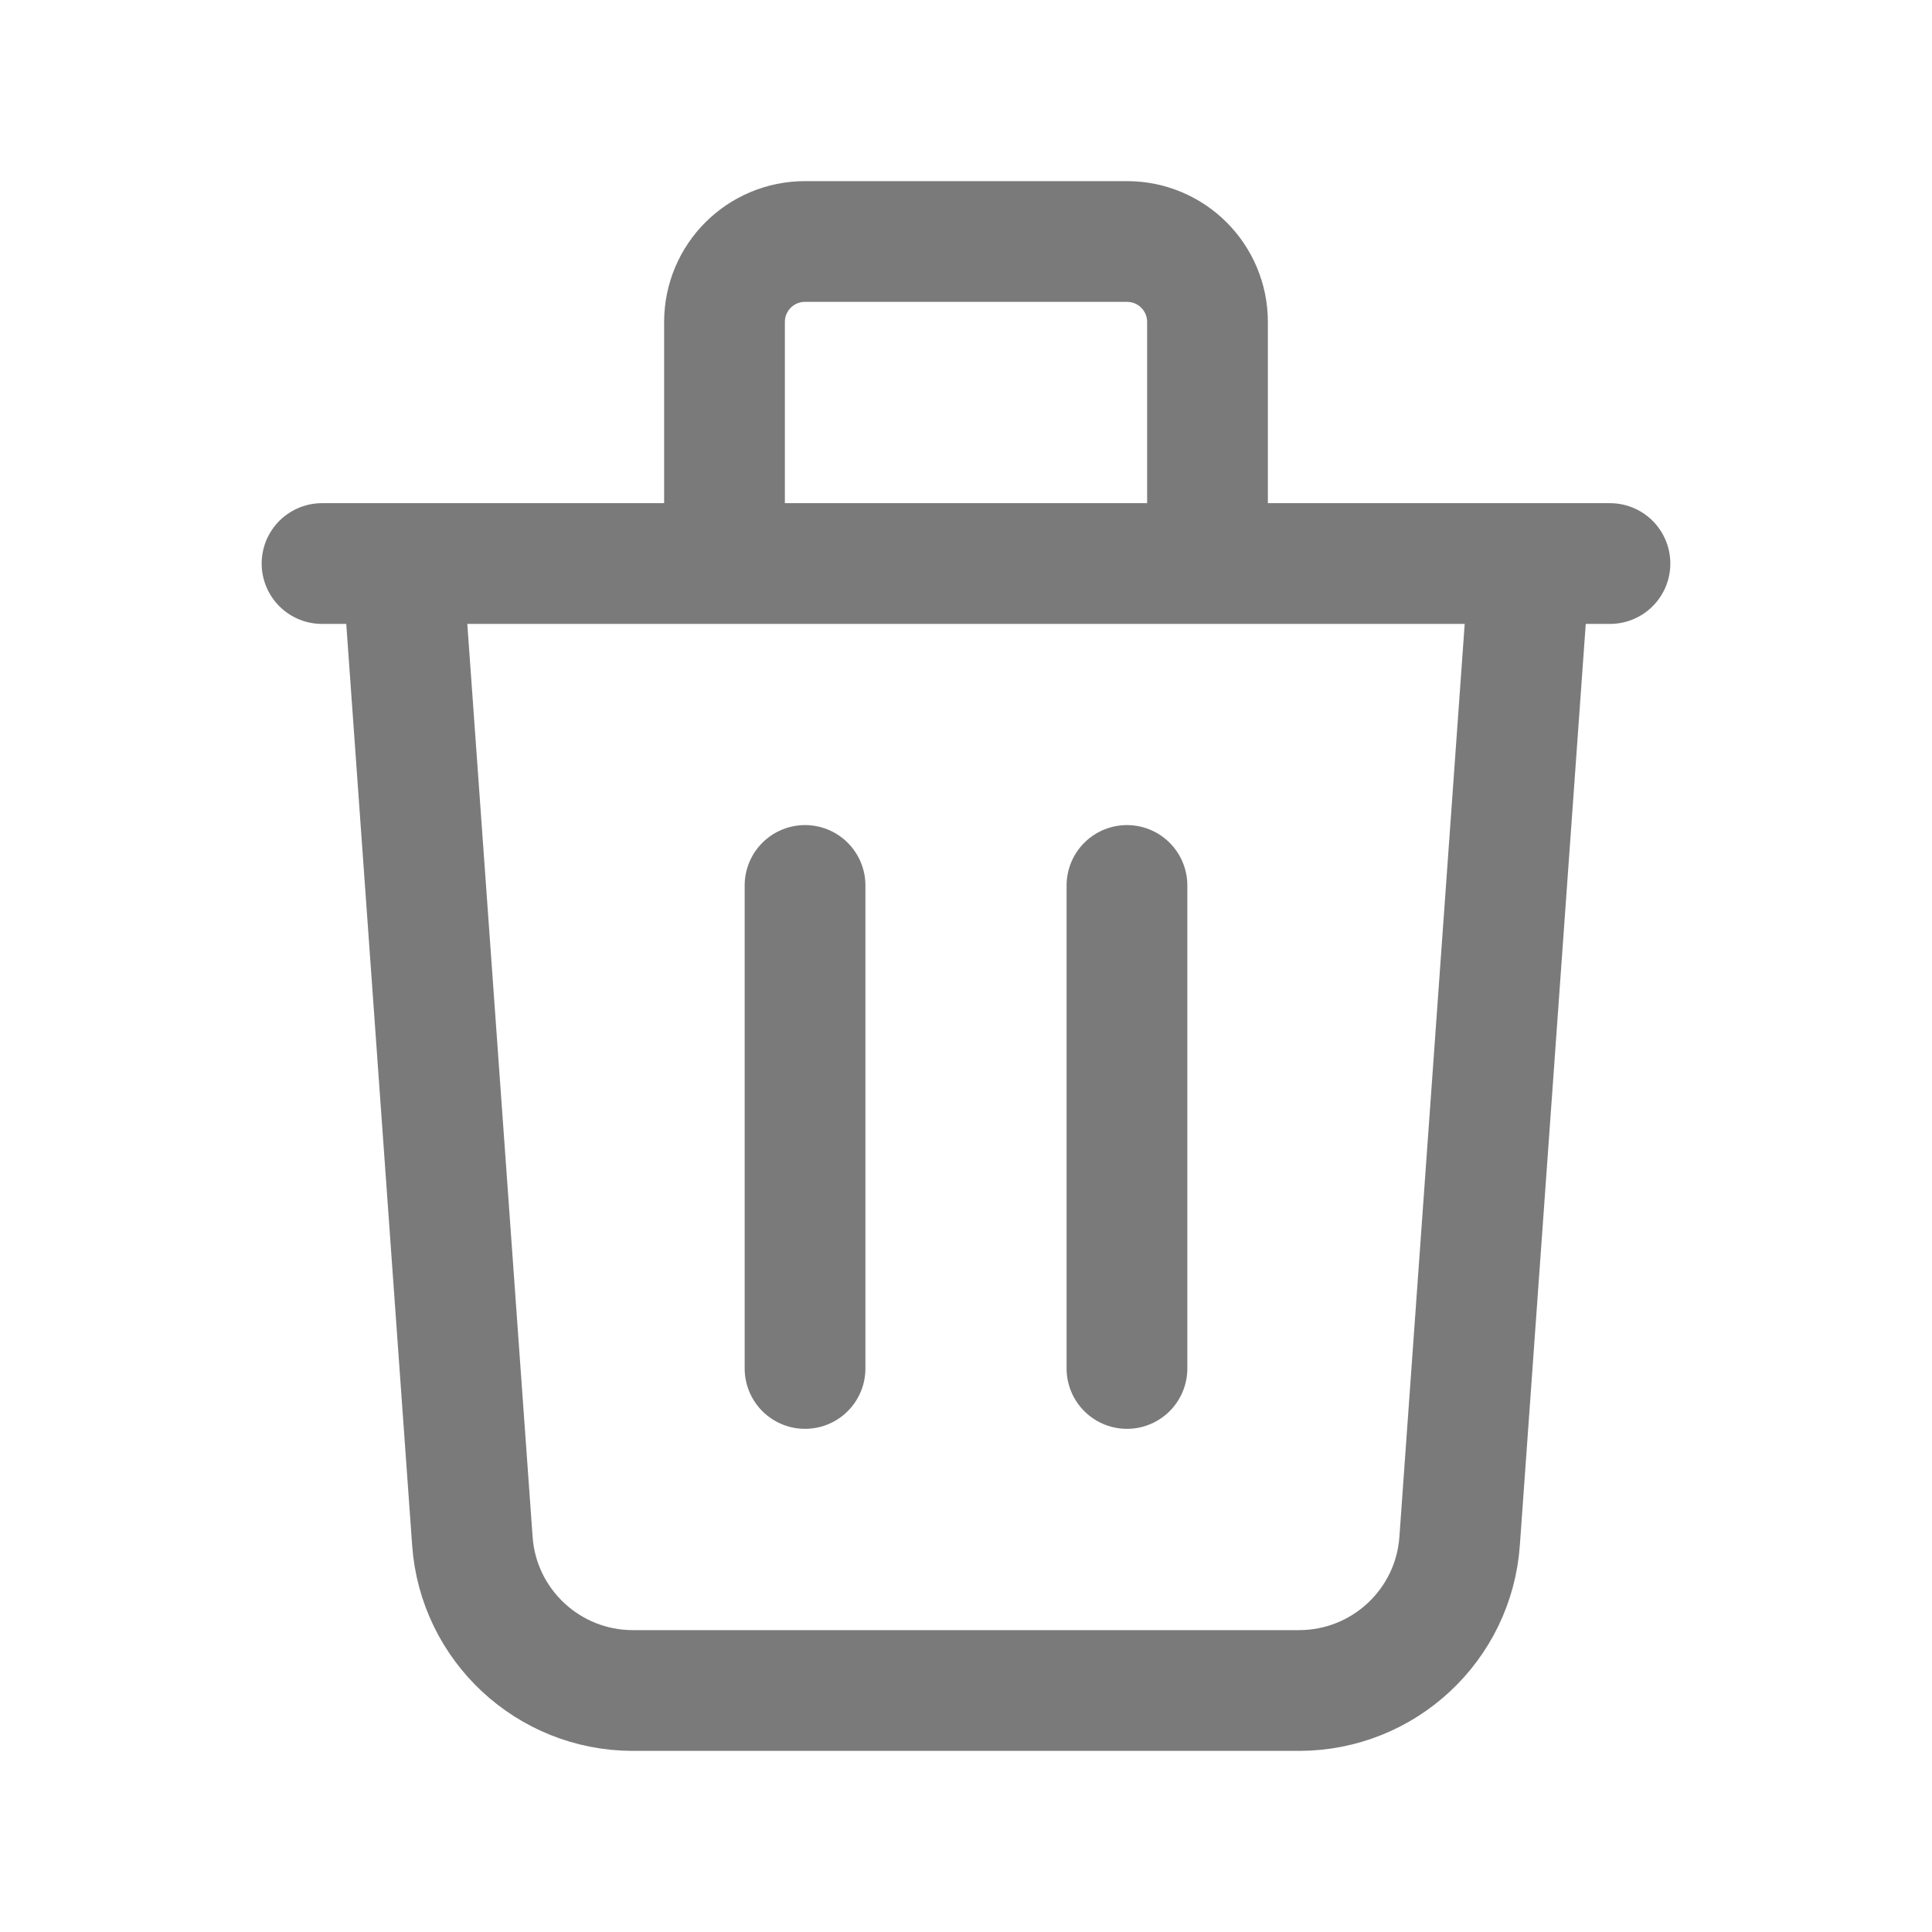
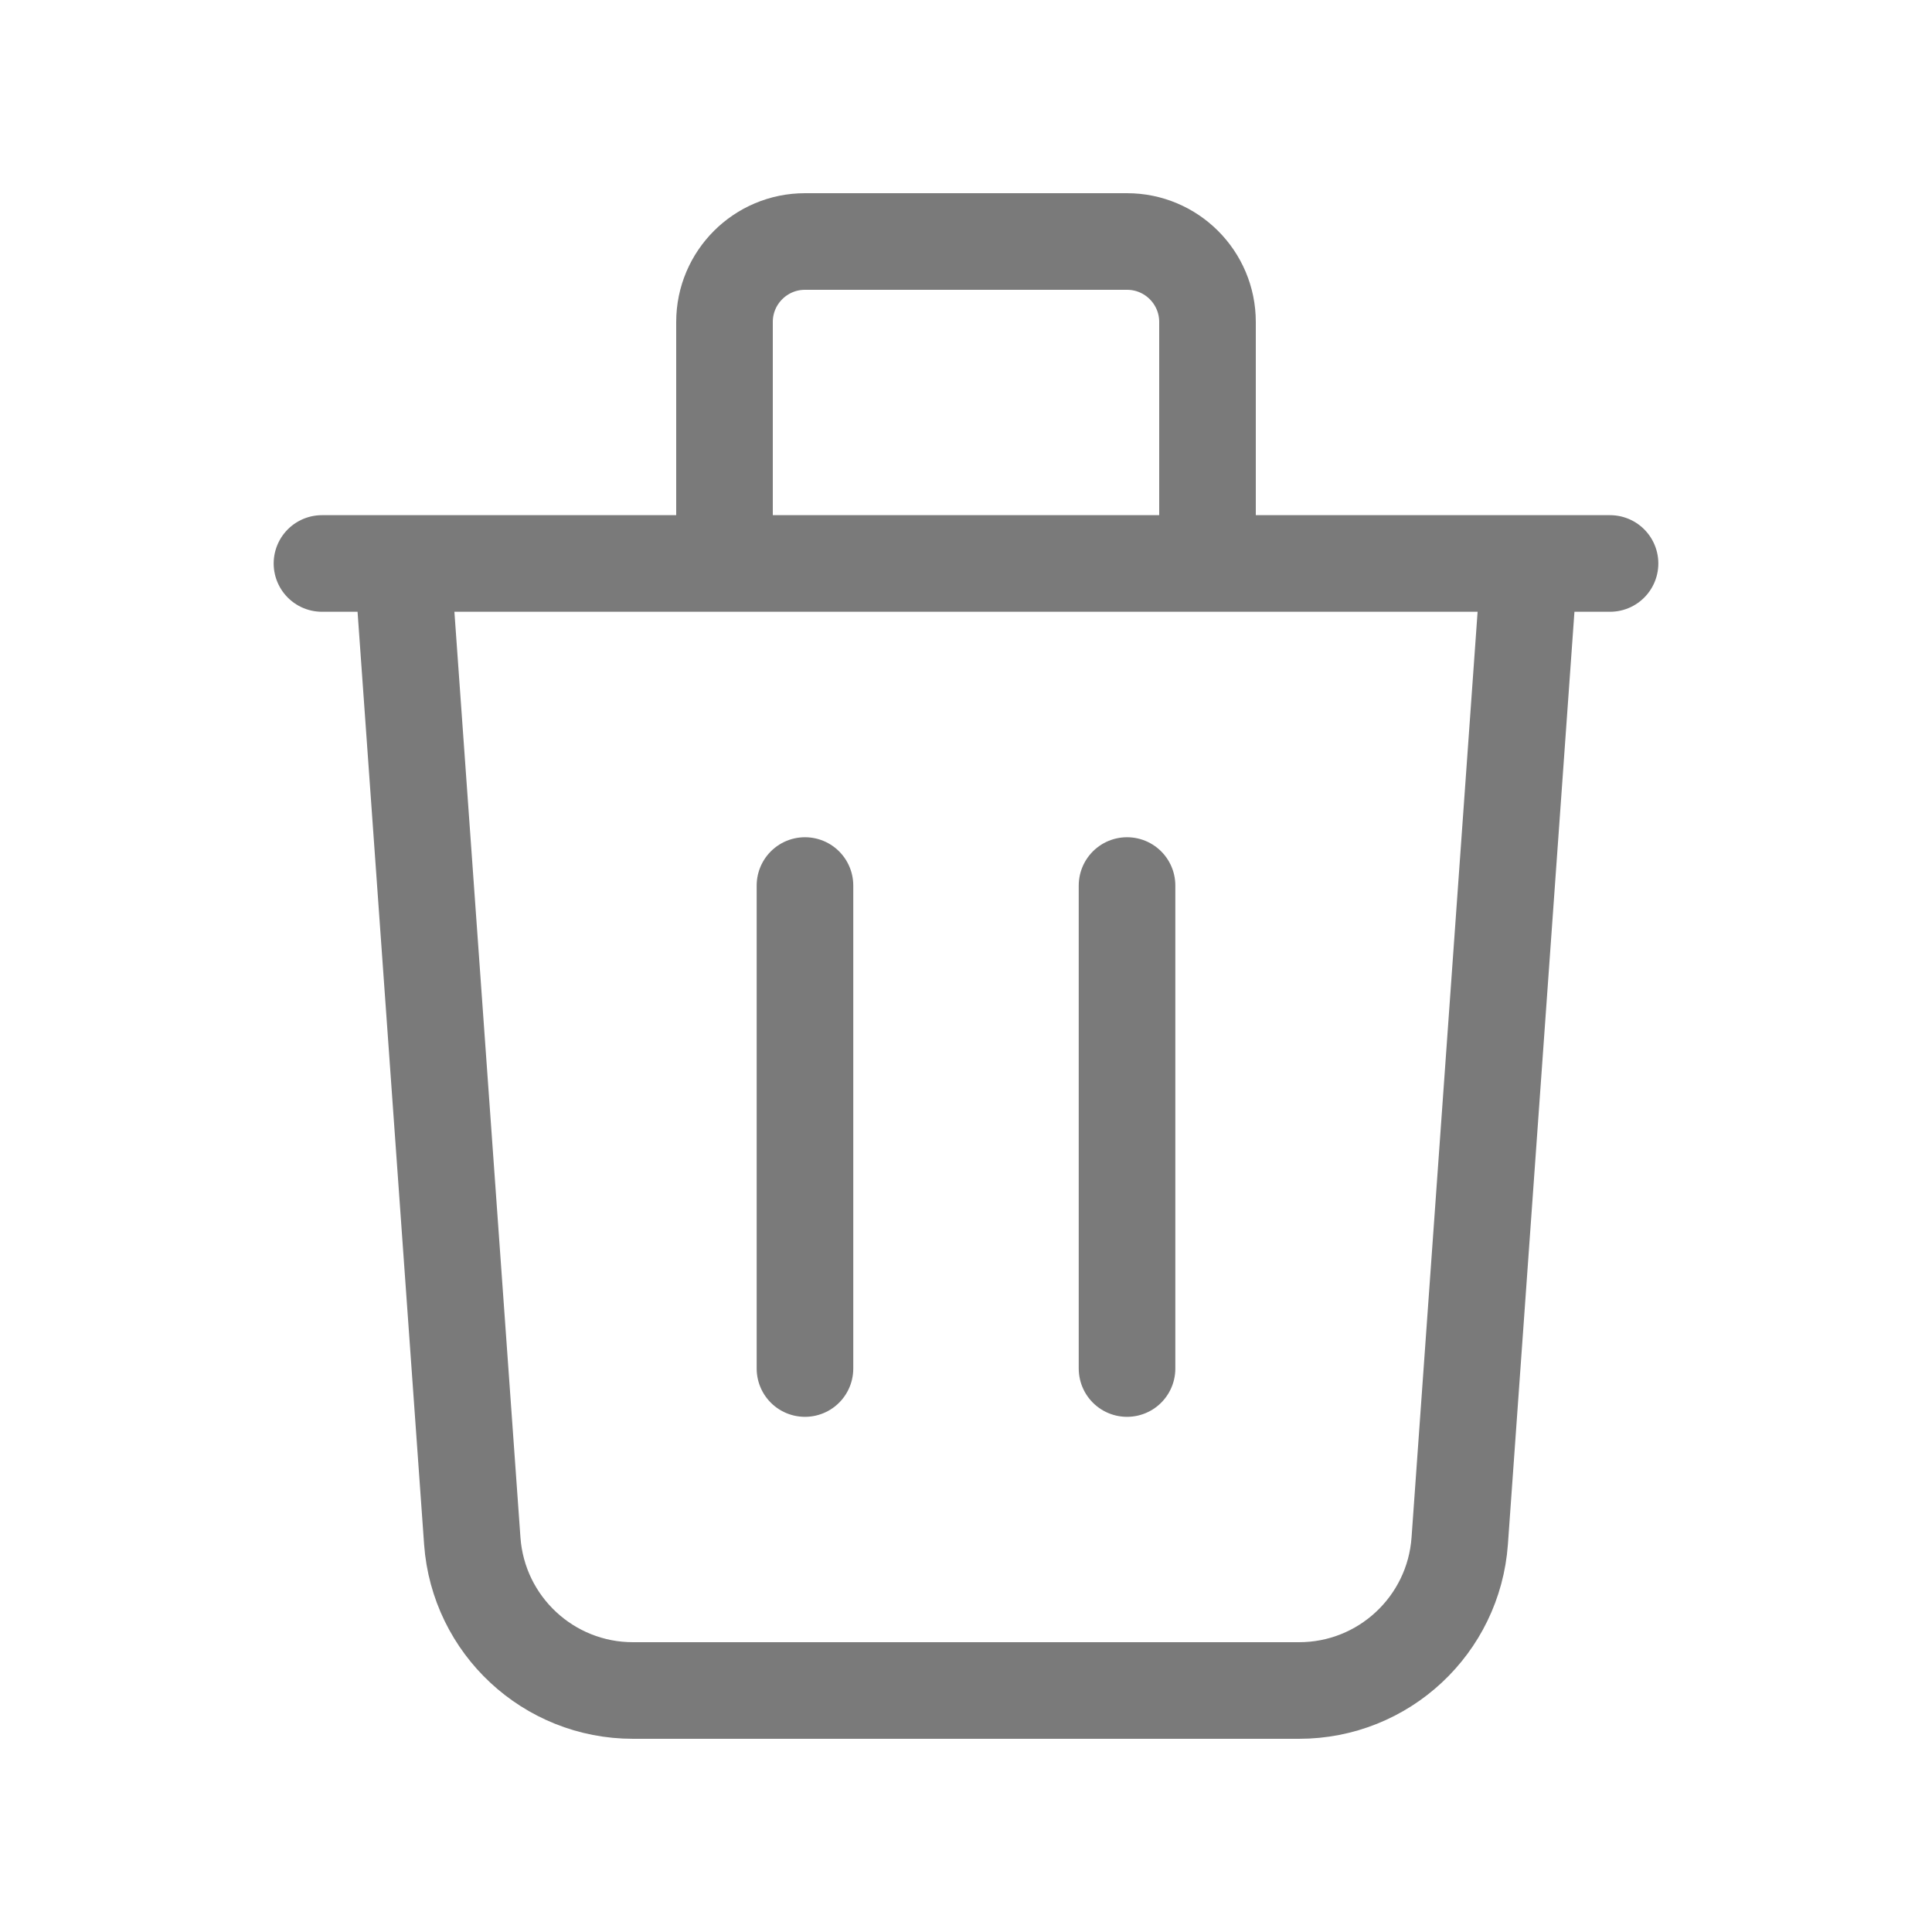
- <svg xmlns="http://www.w3.org/2000/svg" width="16" height="16" viewBox="0 0 16 16" fill="none">
-   <path d="M12.667 4.667L12.088 12.762C12.039 13.459 11.458 14 10.758 14H5.241C4.542 14 3.961 13.459 3.912 12.762L3.333 4.667M6.667 7.333V11.333M9.333 7.333V11.333M10 4.667V2.667C10 2.298 9.702 2 9.333 2H6.667C6.298 2 6 2.298 6 2.667V4.667M2.667 4.667H13.333" stroke="#7A7A7A" stroke-linecap="round" stroke-linejoin="round" />
+ <svg xmlns="http://www.w3.org/2000/svg" width="20" height="20" viewBox="0 0 20 20" fill="none">
+   <path d="M15.833 5.833L15.111 15.952C15.048 16.824 14.323 17.5 13.448 17.5H6.552C5.678 17.5 4.952 16.824 4.889 15.952L4.167 5.833M8.333 9.167V14.167M11.667 9.167V14.167M12.5 5.833V3.333C12.5 2.873 12.127 2.5 11.667 2.5H8.333C7.873 2.5 7.5 2.873 7.5 3.333V5.833M3.333 5.833H16.667" stroke="#7A7A7A" stroke-linecap="round" stroke-linejoin="round" />
</svg>
